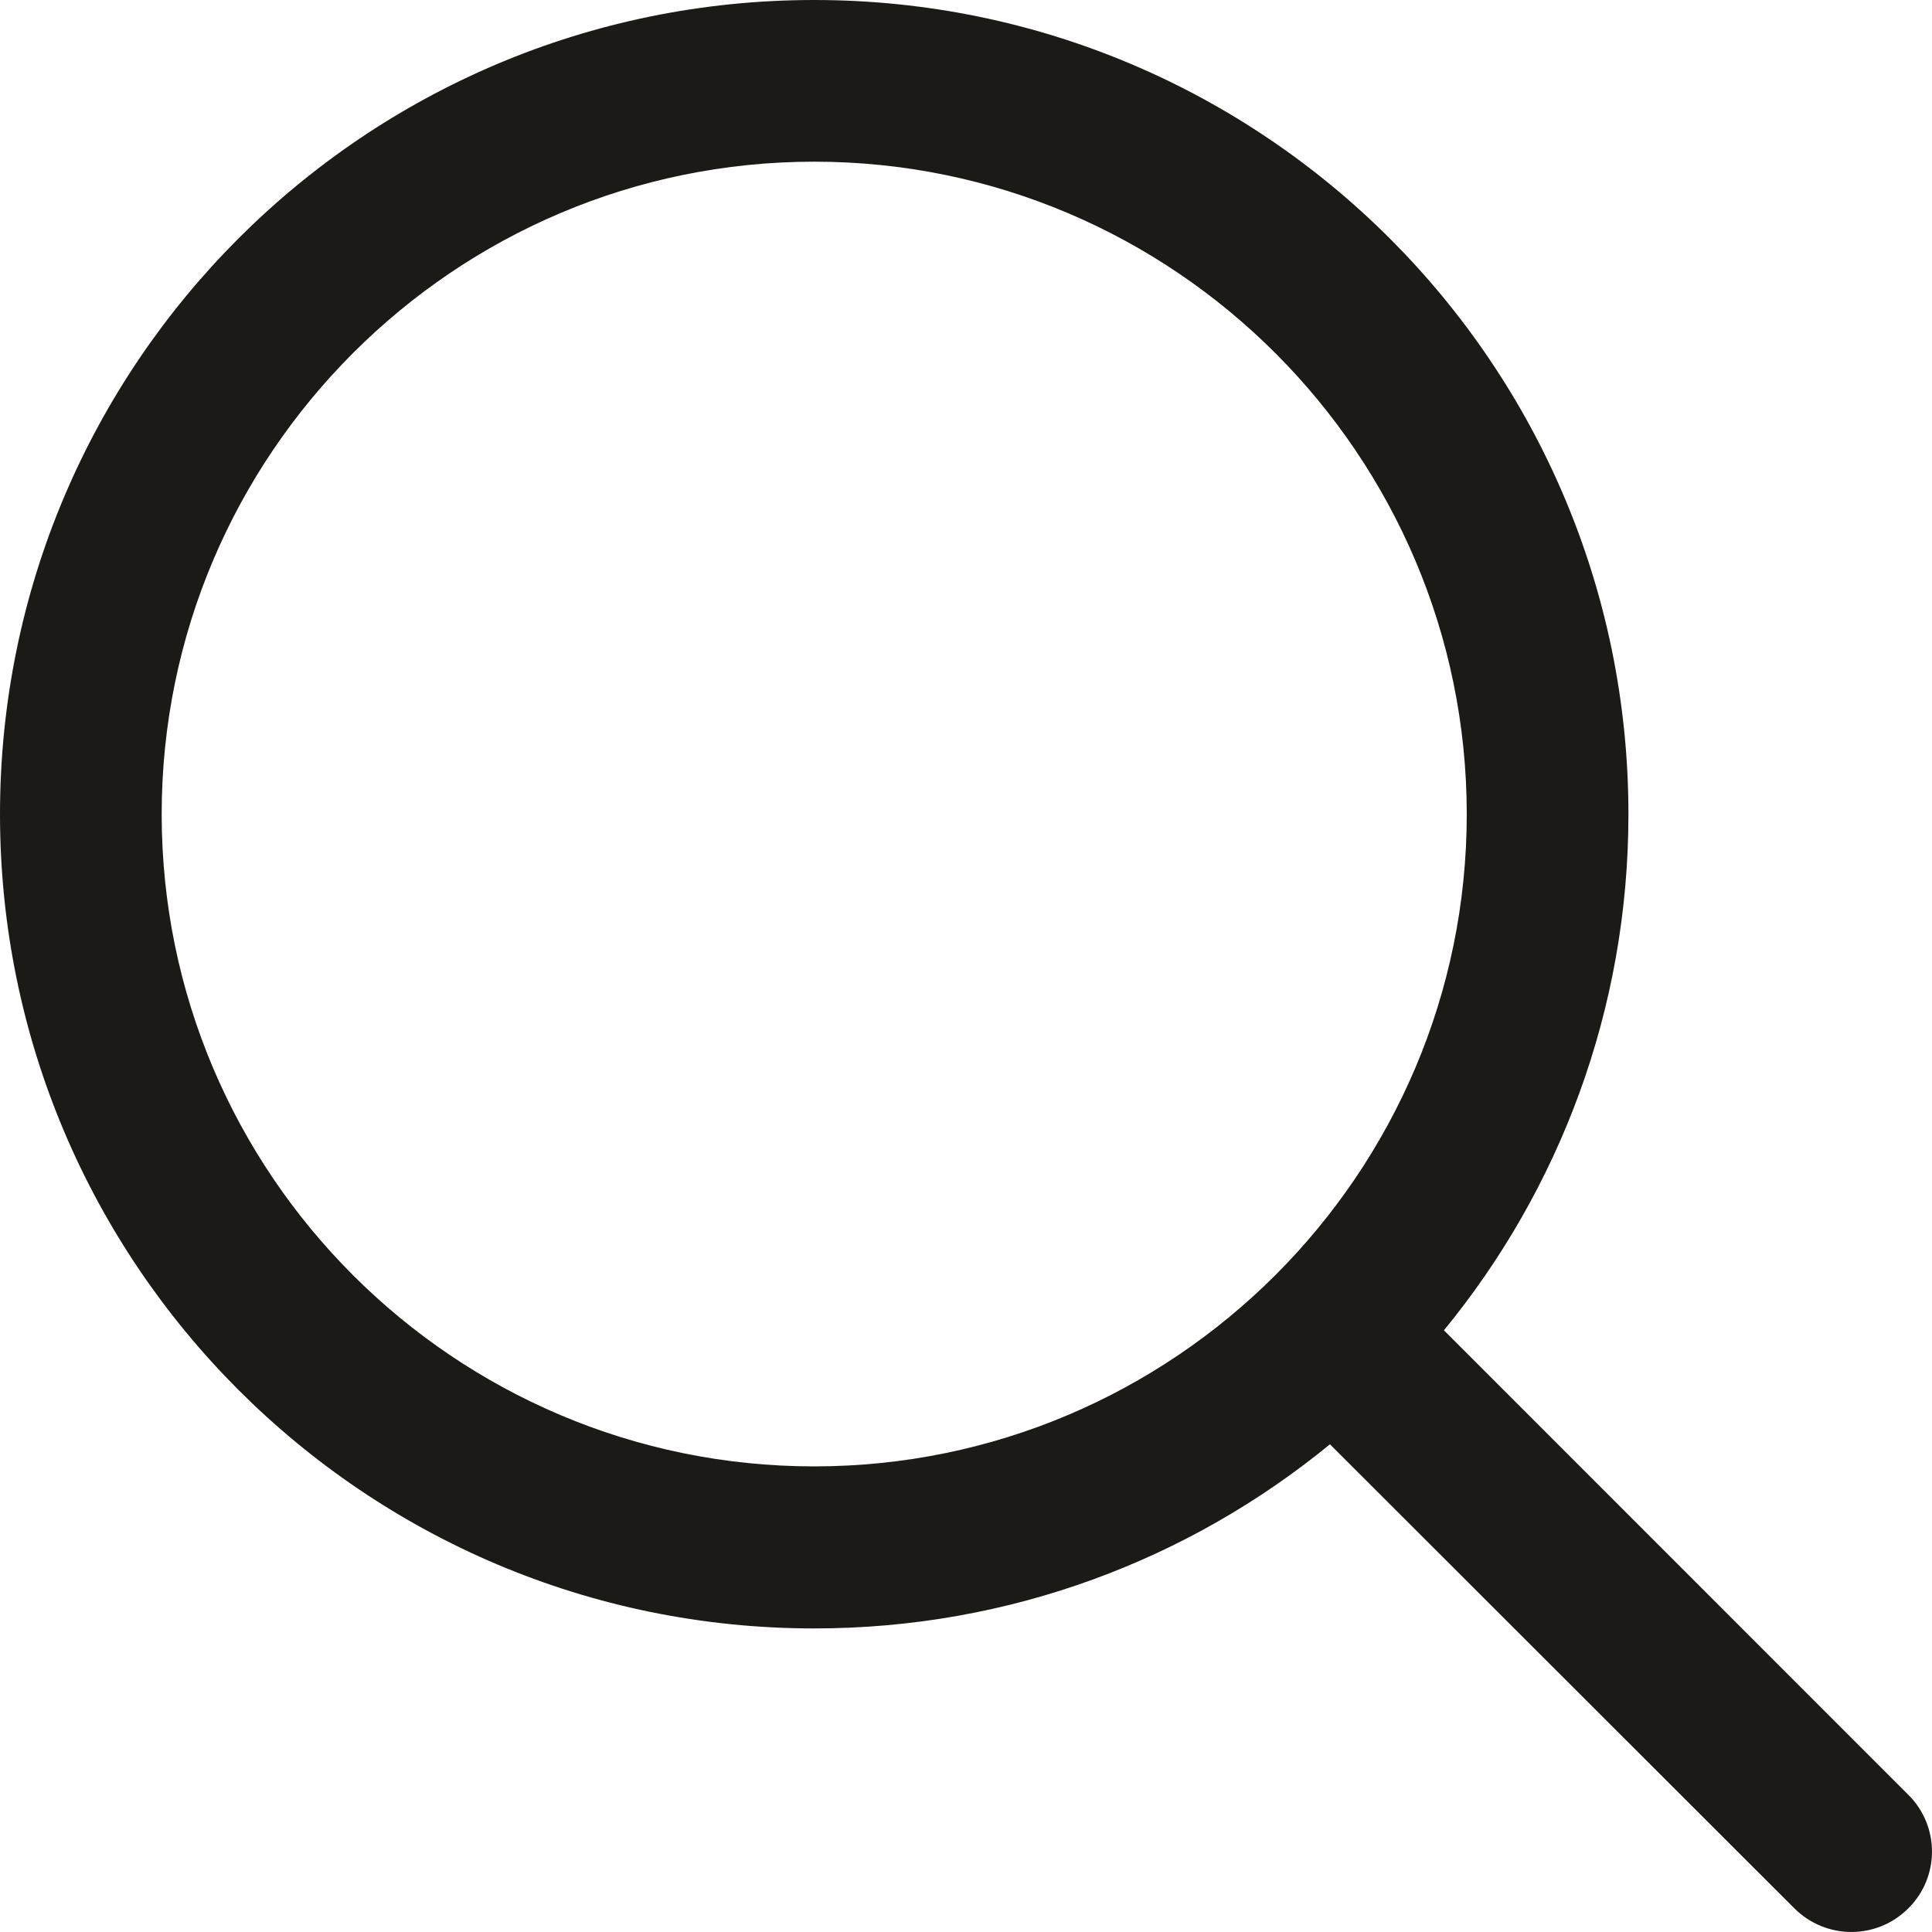
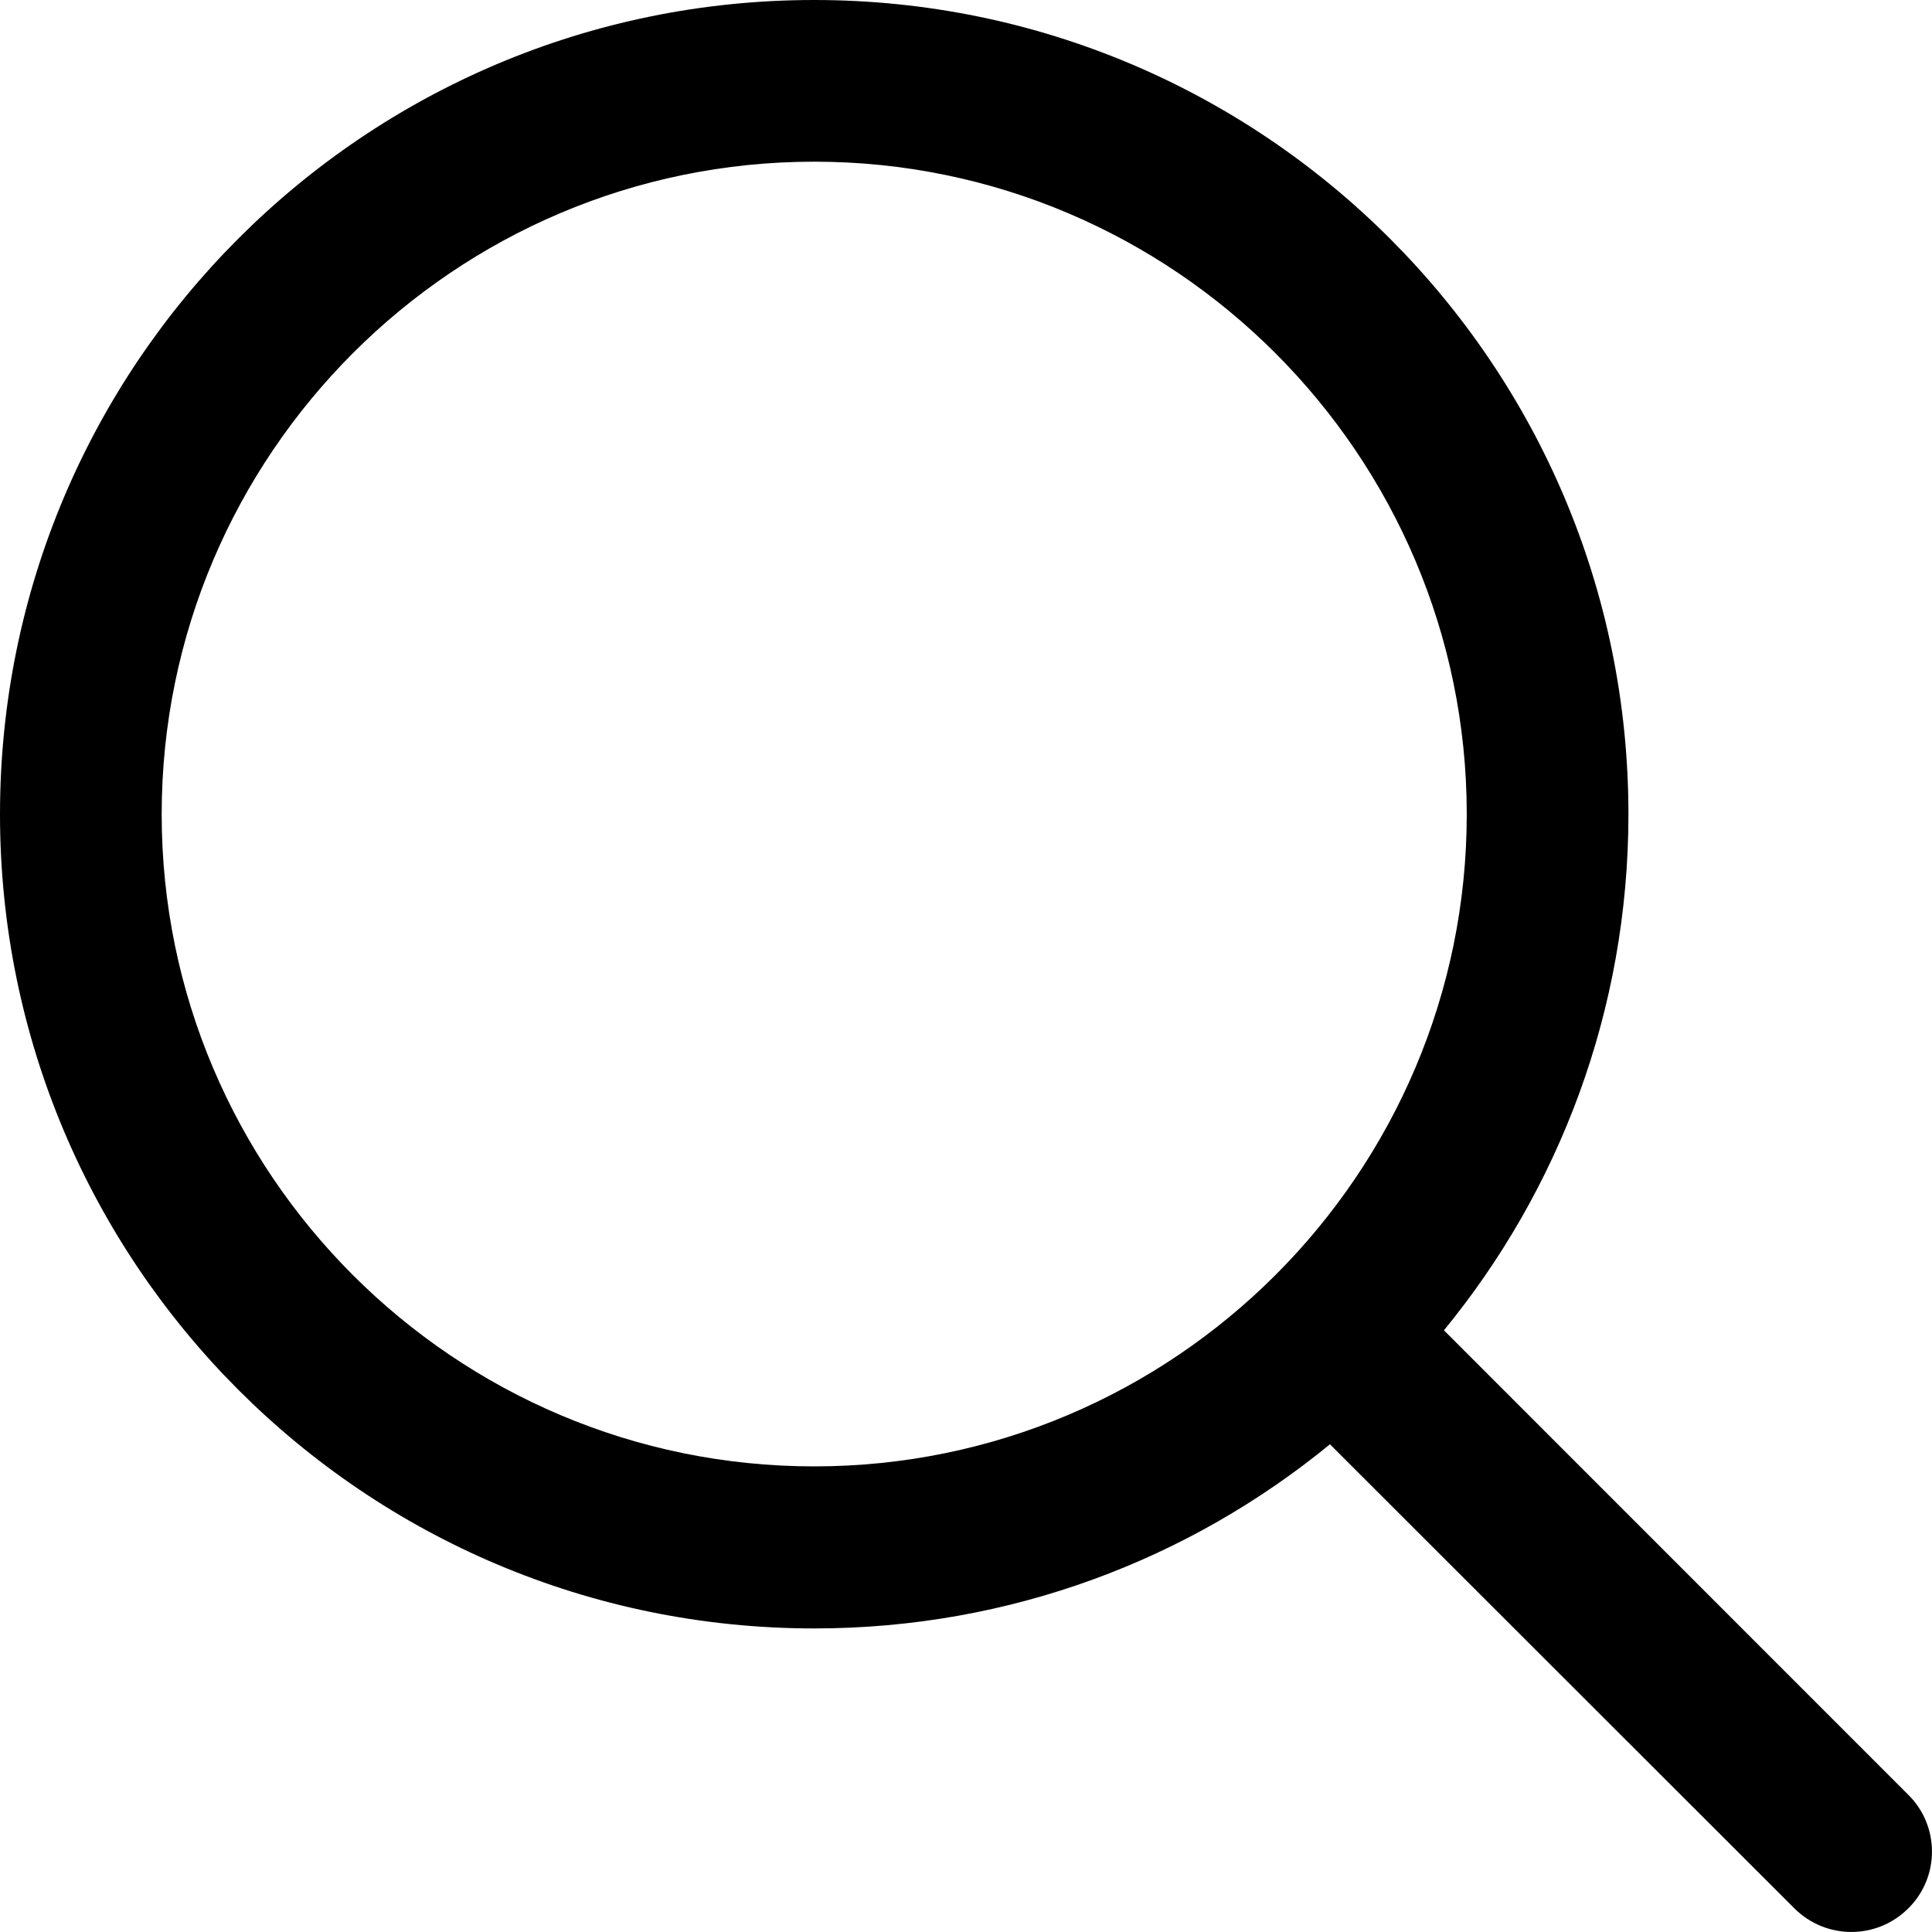
<svg id="lense" width="16" height="16" viewBox="0 0 16 16" fill="none">
-   <path d="M15.804 14.864L11.958 11.017C12.911 9.855 13.486 8.366 13.486 6.743C13.486 3.02 10.465 0 6.743 0C3.017 0 0 3.02 0 6.743C0 10.465 3.017 13.486 6.743 13.486C8.366 13.486 9.851 12.914 11.014 11.961L14.86 15.804C15.122 16.065 15.543 16.065 15.804 15.804C16.065 15.546 16.065 15.122 15.804 14.864ZM6.743 12.144C3.762 12.144 1.339 9.721 1.339 6.743C1.339 3.765 3.762 1.339 6.743 1.339C9.721 1.339 12.147 3.765 12.147 6.743C12.147 9.721 9.721 12.144 6.743 12.144Z" fill="#1B1A17" />
+   <path d="M15.804 14.864L11.958 11.017C12.911 9.855 13.486 8.366 13.486 6.743C13.486 3.02 10.465 0 6.743 0C3.017 0 0 3.02 0 6.743C0 10.465 3.017 13.486 6.743 13.486C8.366 13.486 9.851 12.914 11.014 11.961L14.86 15.804C15.122 16.065 15.543 16.065 15.804 15.804C16.065 15.546 16.065 15.122 15.804 14.864ZM6.743 12.144C3.762 12.144 1.339 9.721 1.339 6.743C1.339 3.765 3.762 1.339 6.743 1.339C9.721 1.339 12.147 3.765 12.147 6.743C12.147 9.721 9.721 12.144 6.743 12.144Z" fill="currentColor" />
</svg>
